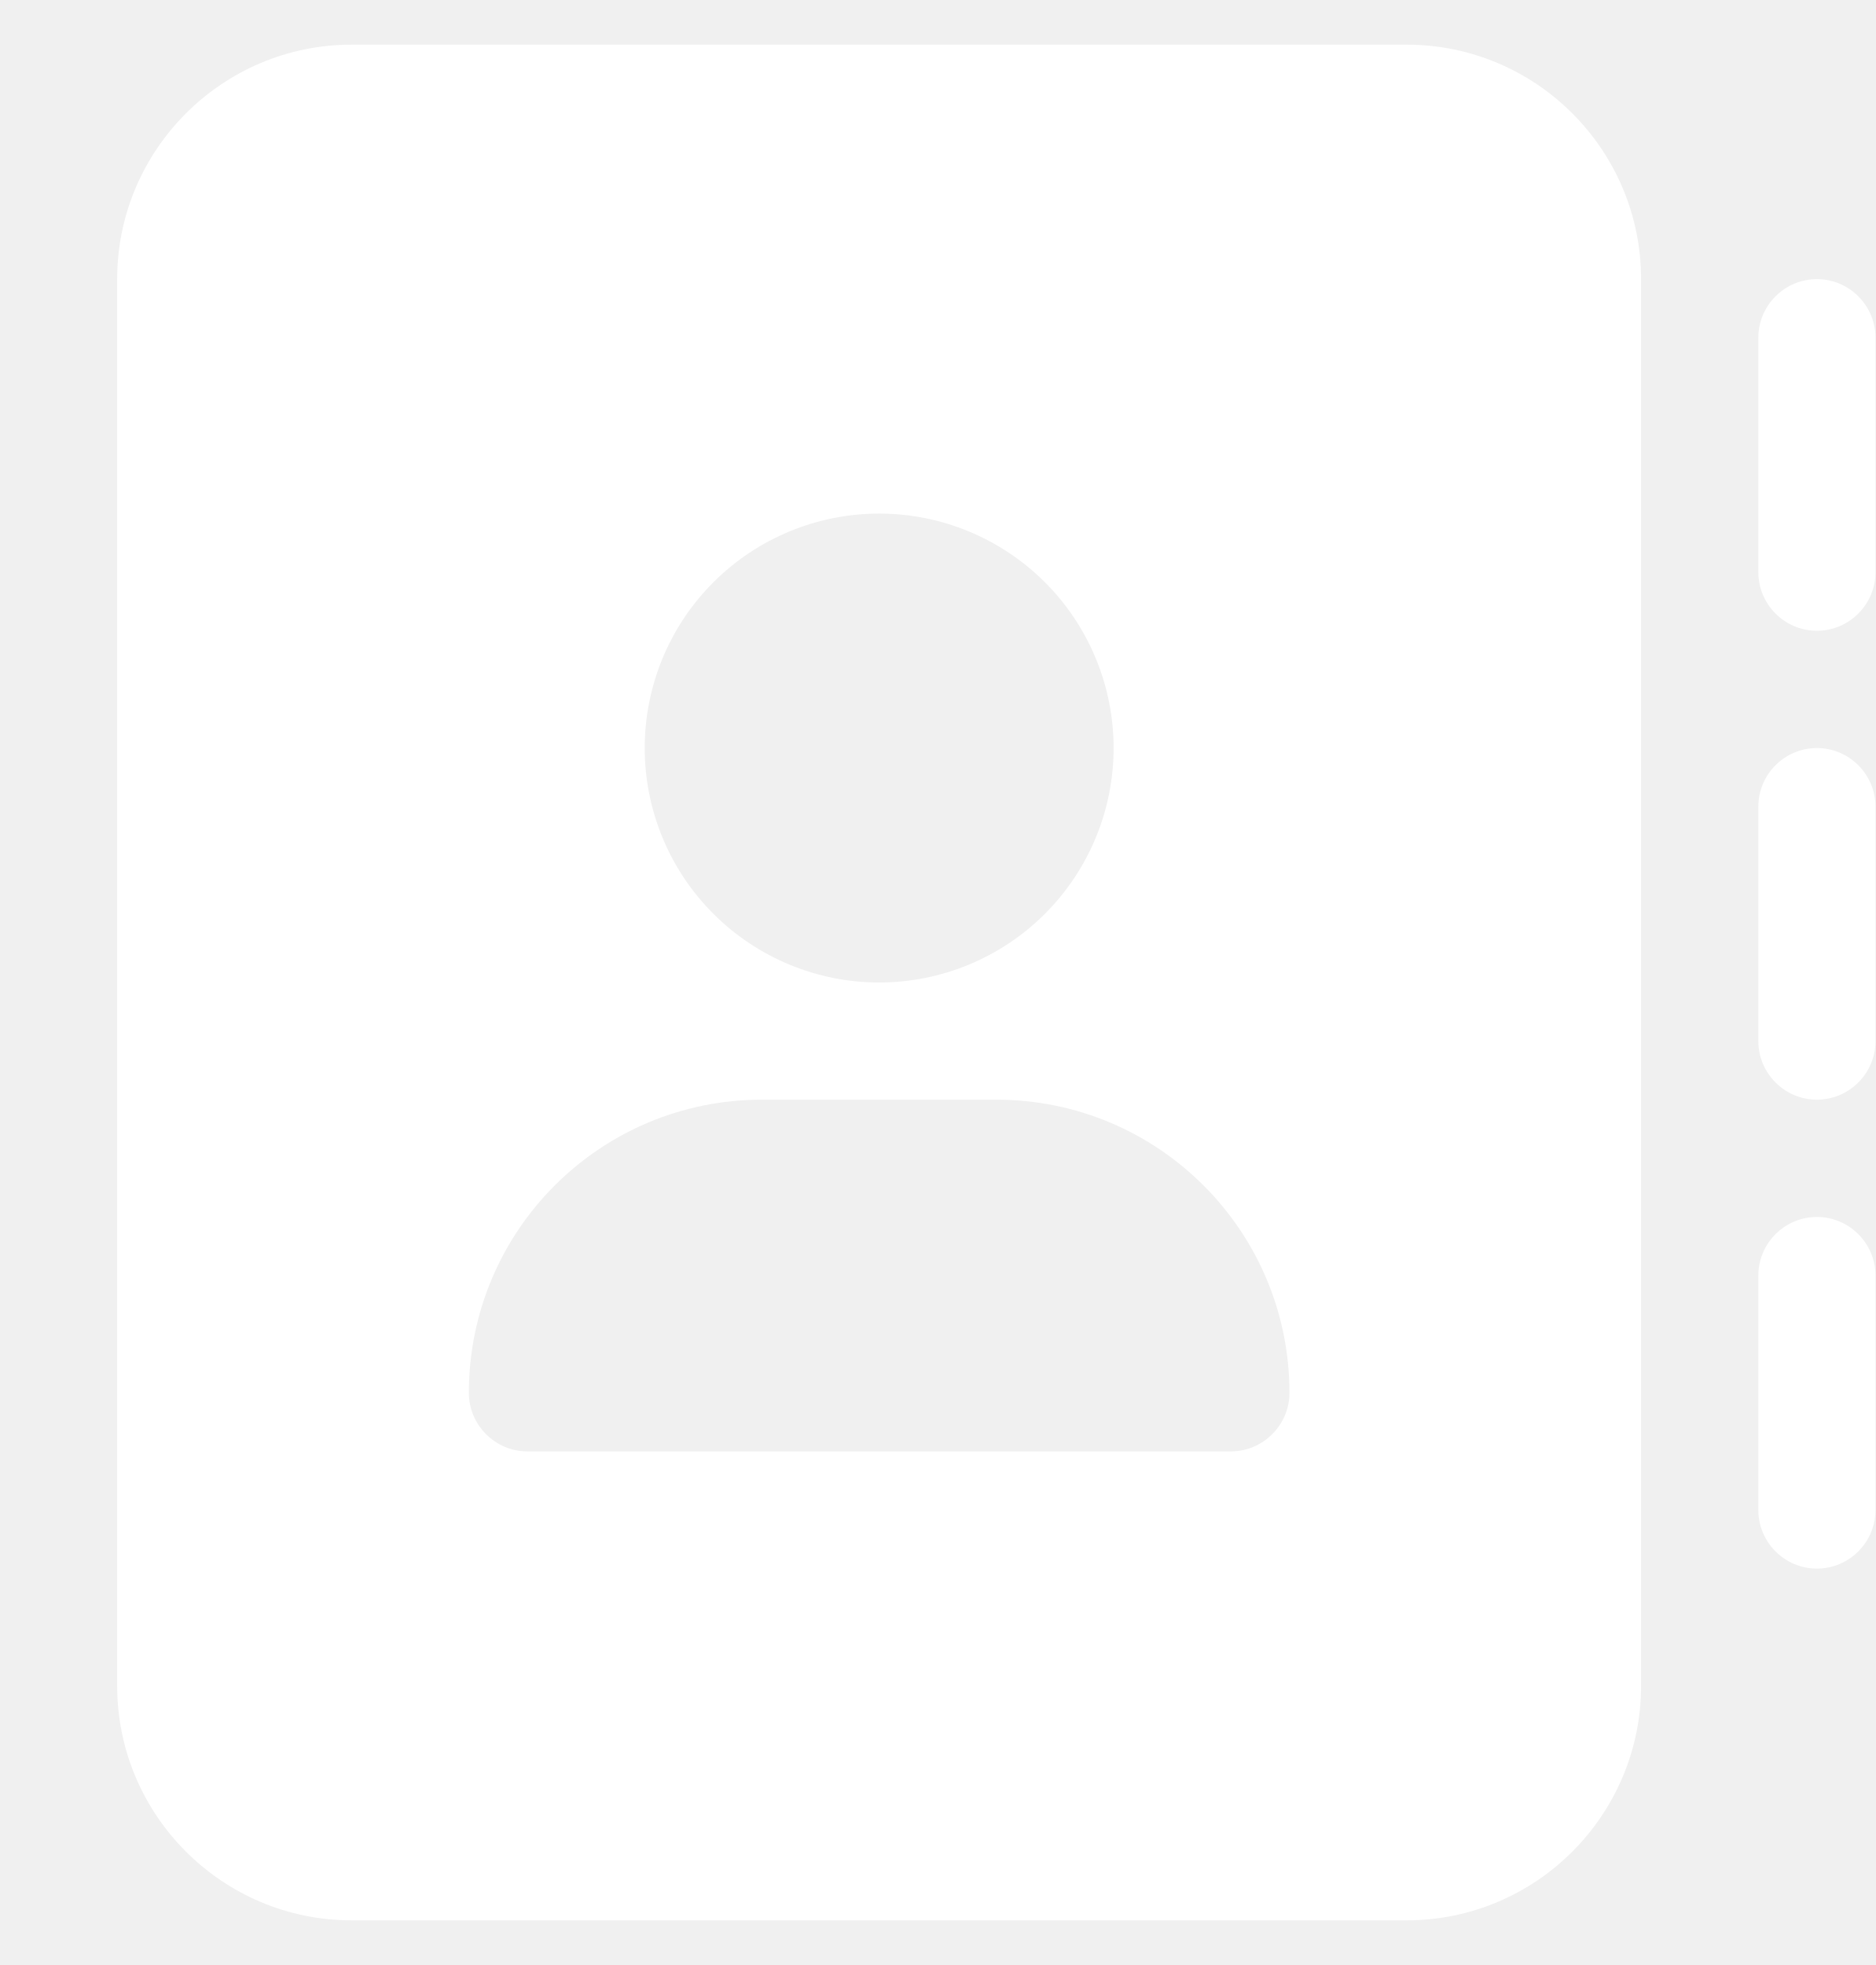
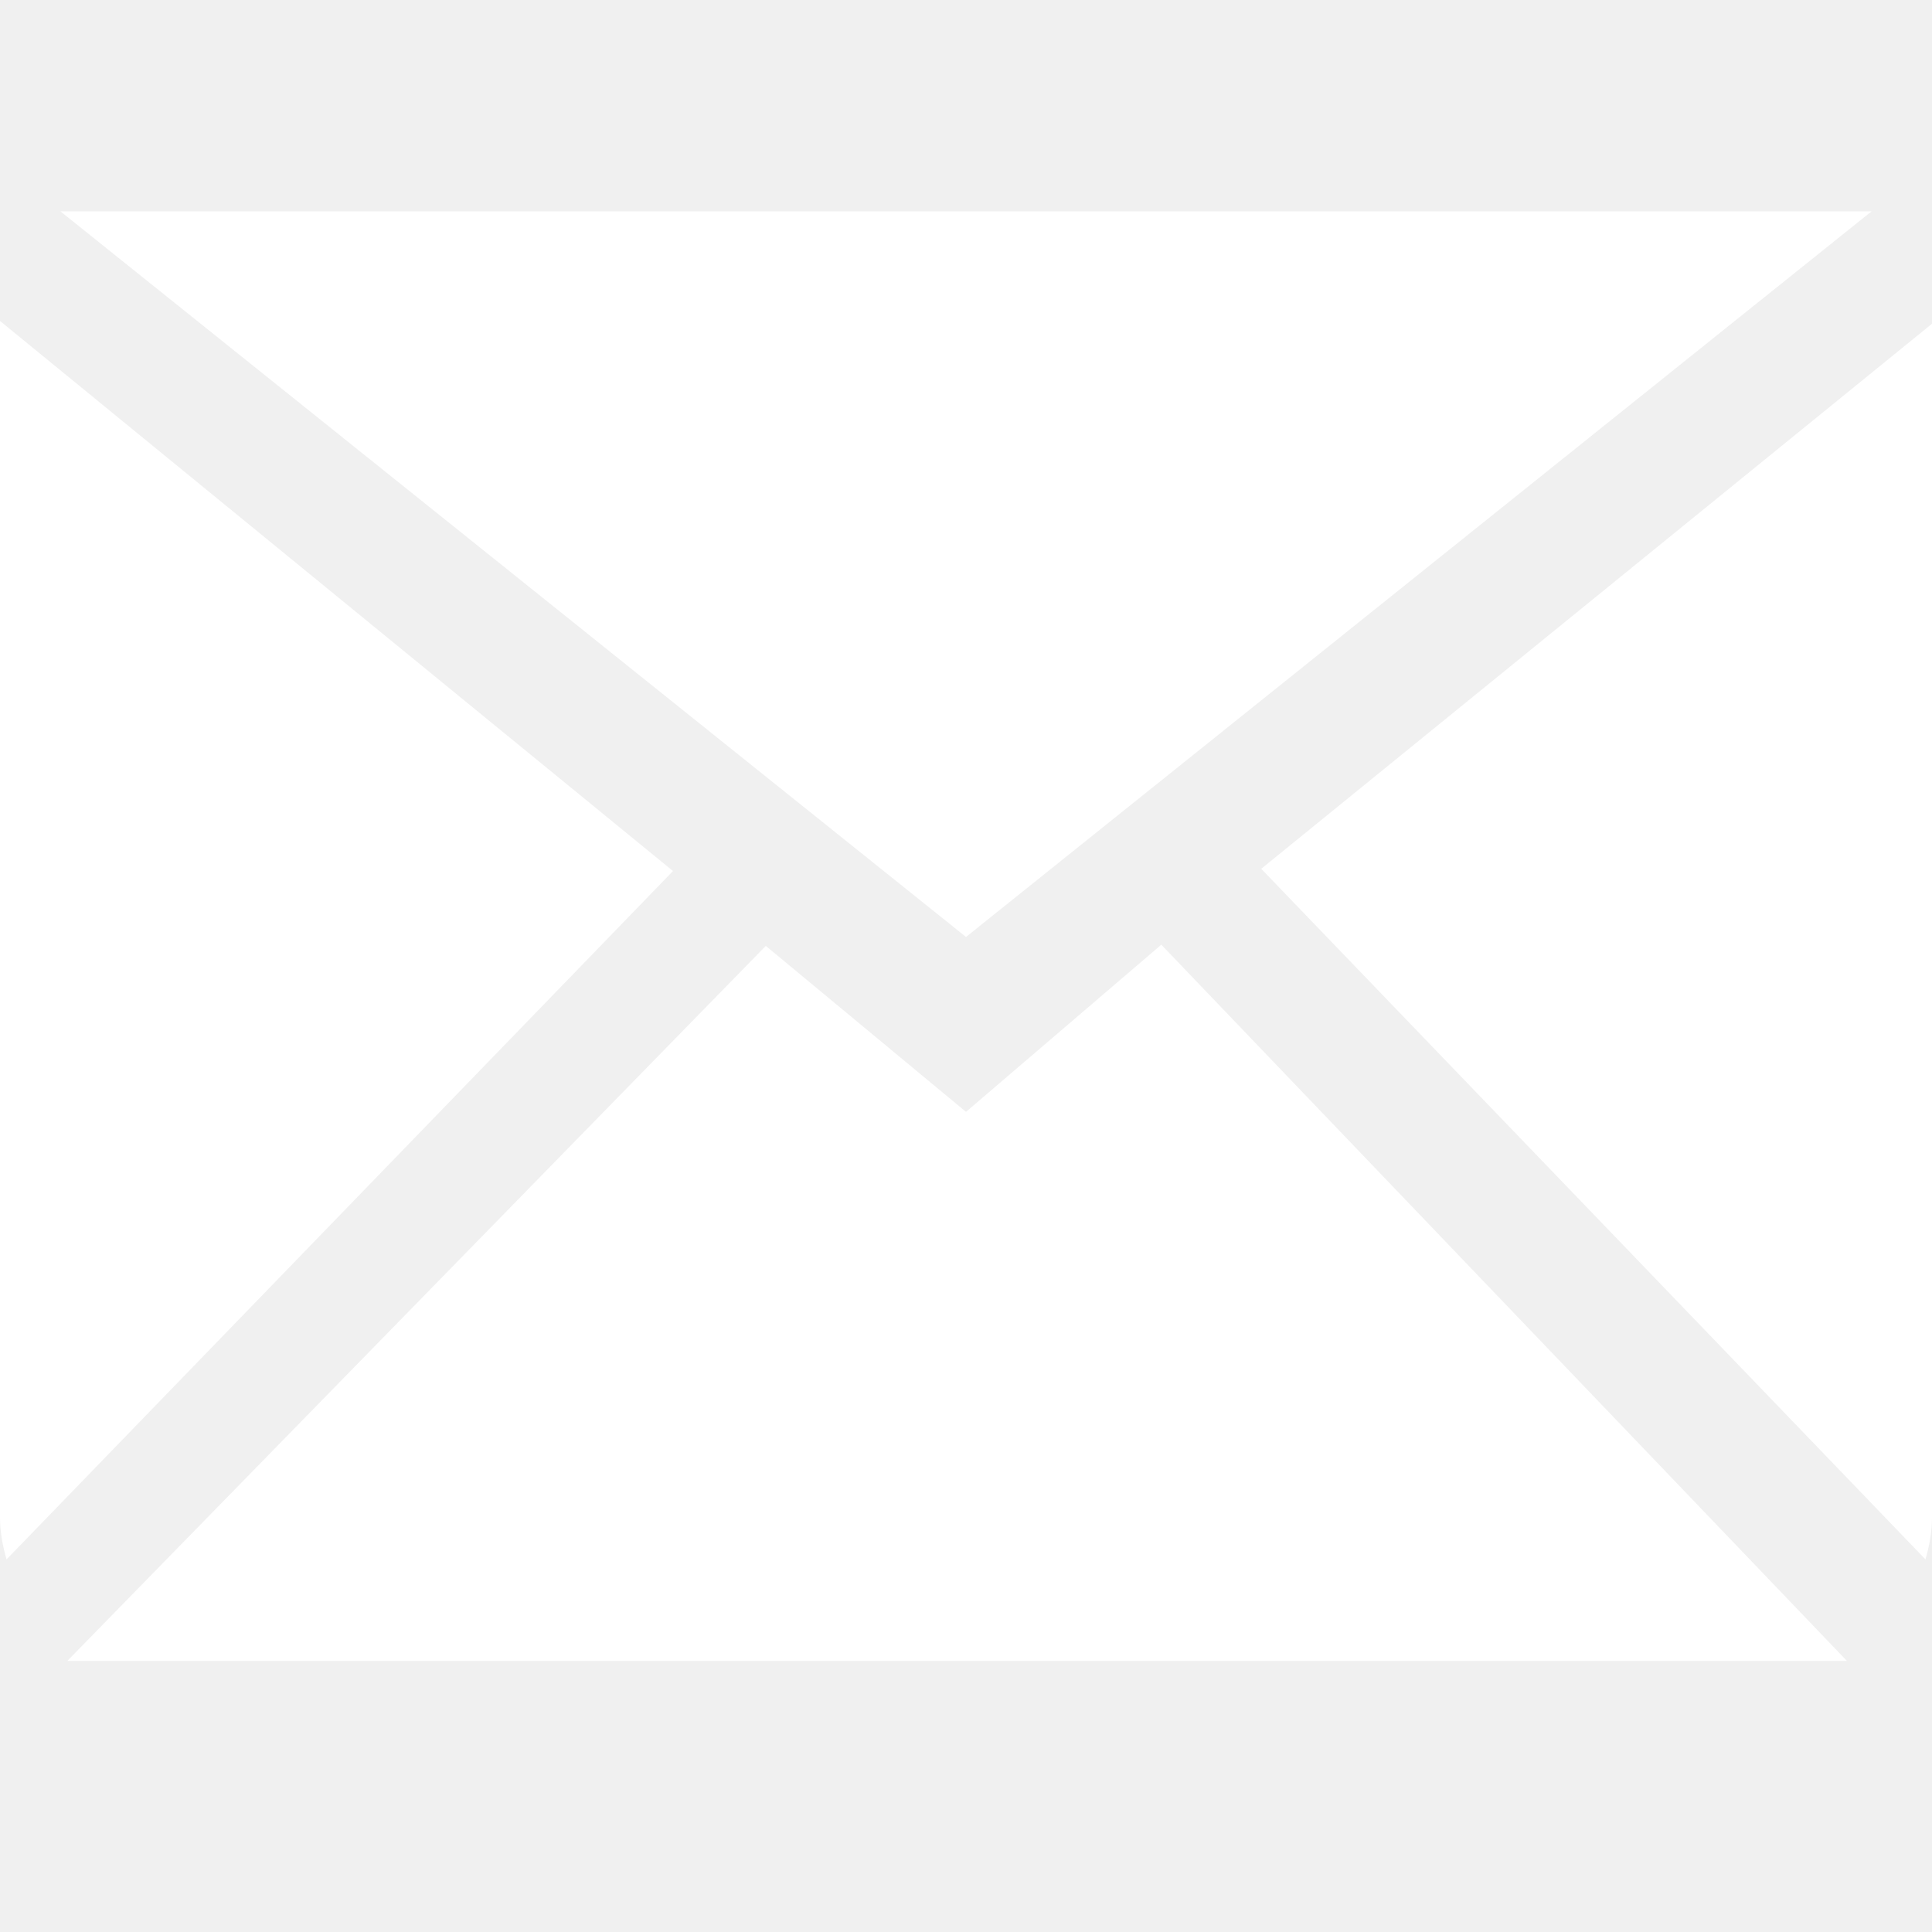
- <svg xmlns="http://www.w3.org/2000/svg" width="21" height="22" viewBox="0 0 21 22" fill="none">
-   <g clip-path="url(#clip0_2_36)">
-     <path d="M3.938 0.5C2.49 0.5 1.312 1.677 1.312 3.125V18.875C1.312 20.323 2.49 21.5 3.938 21.5H15.75C17.198 21.5 18.375 20.323 18.375 18.875V3.125C18.375 1.677 17.198 0.5 15.75 0.5H3.938ZM8.531 12.312H11.156C12.969 12.312 14.438 13.781 14.438 15.594C14.438 15.955 14.142 16.25 13.781 16.25H5.906C5.545 16.25 5.25 15.955 5.25 15.594C5.25 13.781 6.718 12.312 8.531 12.312ZM7.219 8.375C7.219 7.679 7.495 7.011 7.988 6.519C8.48 6.027 9.148 5.75 9.844 5.75C10.54 5.75 11.208 6.027 11.7 6.519C12.192 7.011 12.469 7.679 12.469 8.375C12.469 9.071 12.192 9.739 11.7 10.231C11.208 10.723 10.54 11 9.844 11C9.148 11 8.48 10.723 7.988 10.231C7.495 9.739 7.219 9.071 7.219 8.375ZM21 3.781C21 3.42 20.705 3.125 20.344 3.125C19.983 3.125 19.688 3.42 19.688 3.781V6.406C19.688 6.767 19.983 7.062 20.344 7.062C20.705 7.062 21 6.767 21 6.406V3.781ZM20.344 8.375C19.983 8.375 19.688 8.67 19.688 9.031V11.656C19.688 12.017 19.983 12.312 20.344 12.312C20.705 12.312 21 12.017 21 11.656V9.031C21 8.67 20.705 8.375 20.344 8.375ZM21 14.281C21 13.92 20.705 13.625 20.344 13.625C19.983 13.625 19.688 13.92 19.688 14.281V16.906C19.688 17.267 19.983 17.562 20.344 17.562C20.705 17.562 21 17.267 21 16.906V14.281Z" fill="white" />
+ <svg xmlns="http://www.w3.org/2000/svg" width="22px" height="22px" viewBox="0 -3.5 32 32" version="1.1" fill="#000000" stroke="#000000">
+   <g id="SVGRepo_bgCarrier" stroke-width="0" />
+   <g id="SVGRepo_tracerCarrier" stroke-linecap="round" stroke-linejoin="round" />
+   <g id="SVGRepo_iconCarrier">
+     <defs> </defs>
+     <g id="Page-1" stroke="none" stroke-width="1" fill="none" fill-rule="evenodd">
+       <g id="Icon-Set-Filled" transform="translate(-414, -261)" fill="#ffffff">
+         <path d="M430,275.916 L426.684,273.167 L415.115,285.01 L444.591,285.01 L433.235,273.147 L430,275.916 L430,275.916 Z M434.89,271.89 L445.892,283.329 C445.955,283.107 446,282.877 446,282.634 L446,262.862 L434.89,271.89 L434.89,271.89 Z M414,262.816 L414,282.634 C414,282.877 414.045,283.107 414.108,283.329 L425.147,271.927 L414,262.816 L414,262.816 Z M445,261 L415,261 L430,273.019 L445,261 L445,261 Z" id="mail"> </path>
+       </g>
+     </g>
  </g>
-   <defs>
-     <clipPath id="clip0_2_36">
-       <rect width="21" height="21" fill="white" transform="translate(0 0.5)" />
-     </clipPath>
-   </defs>
</svg>
